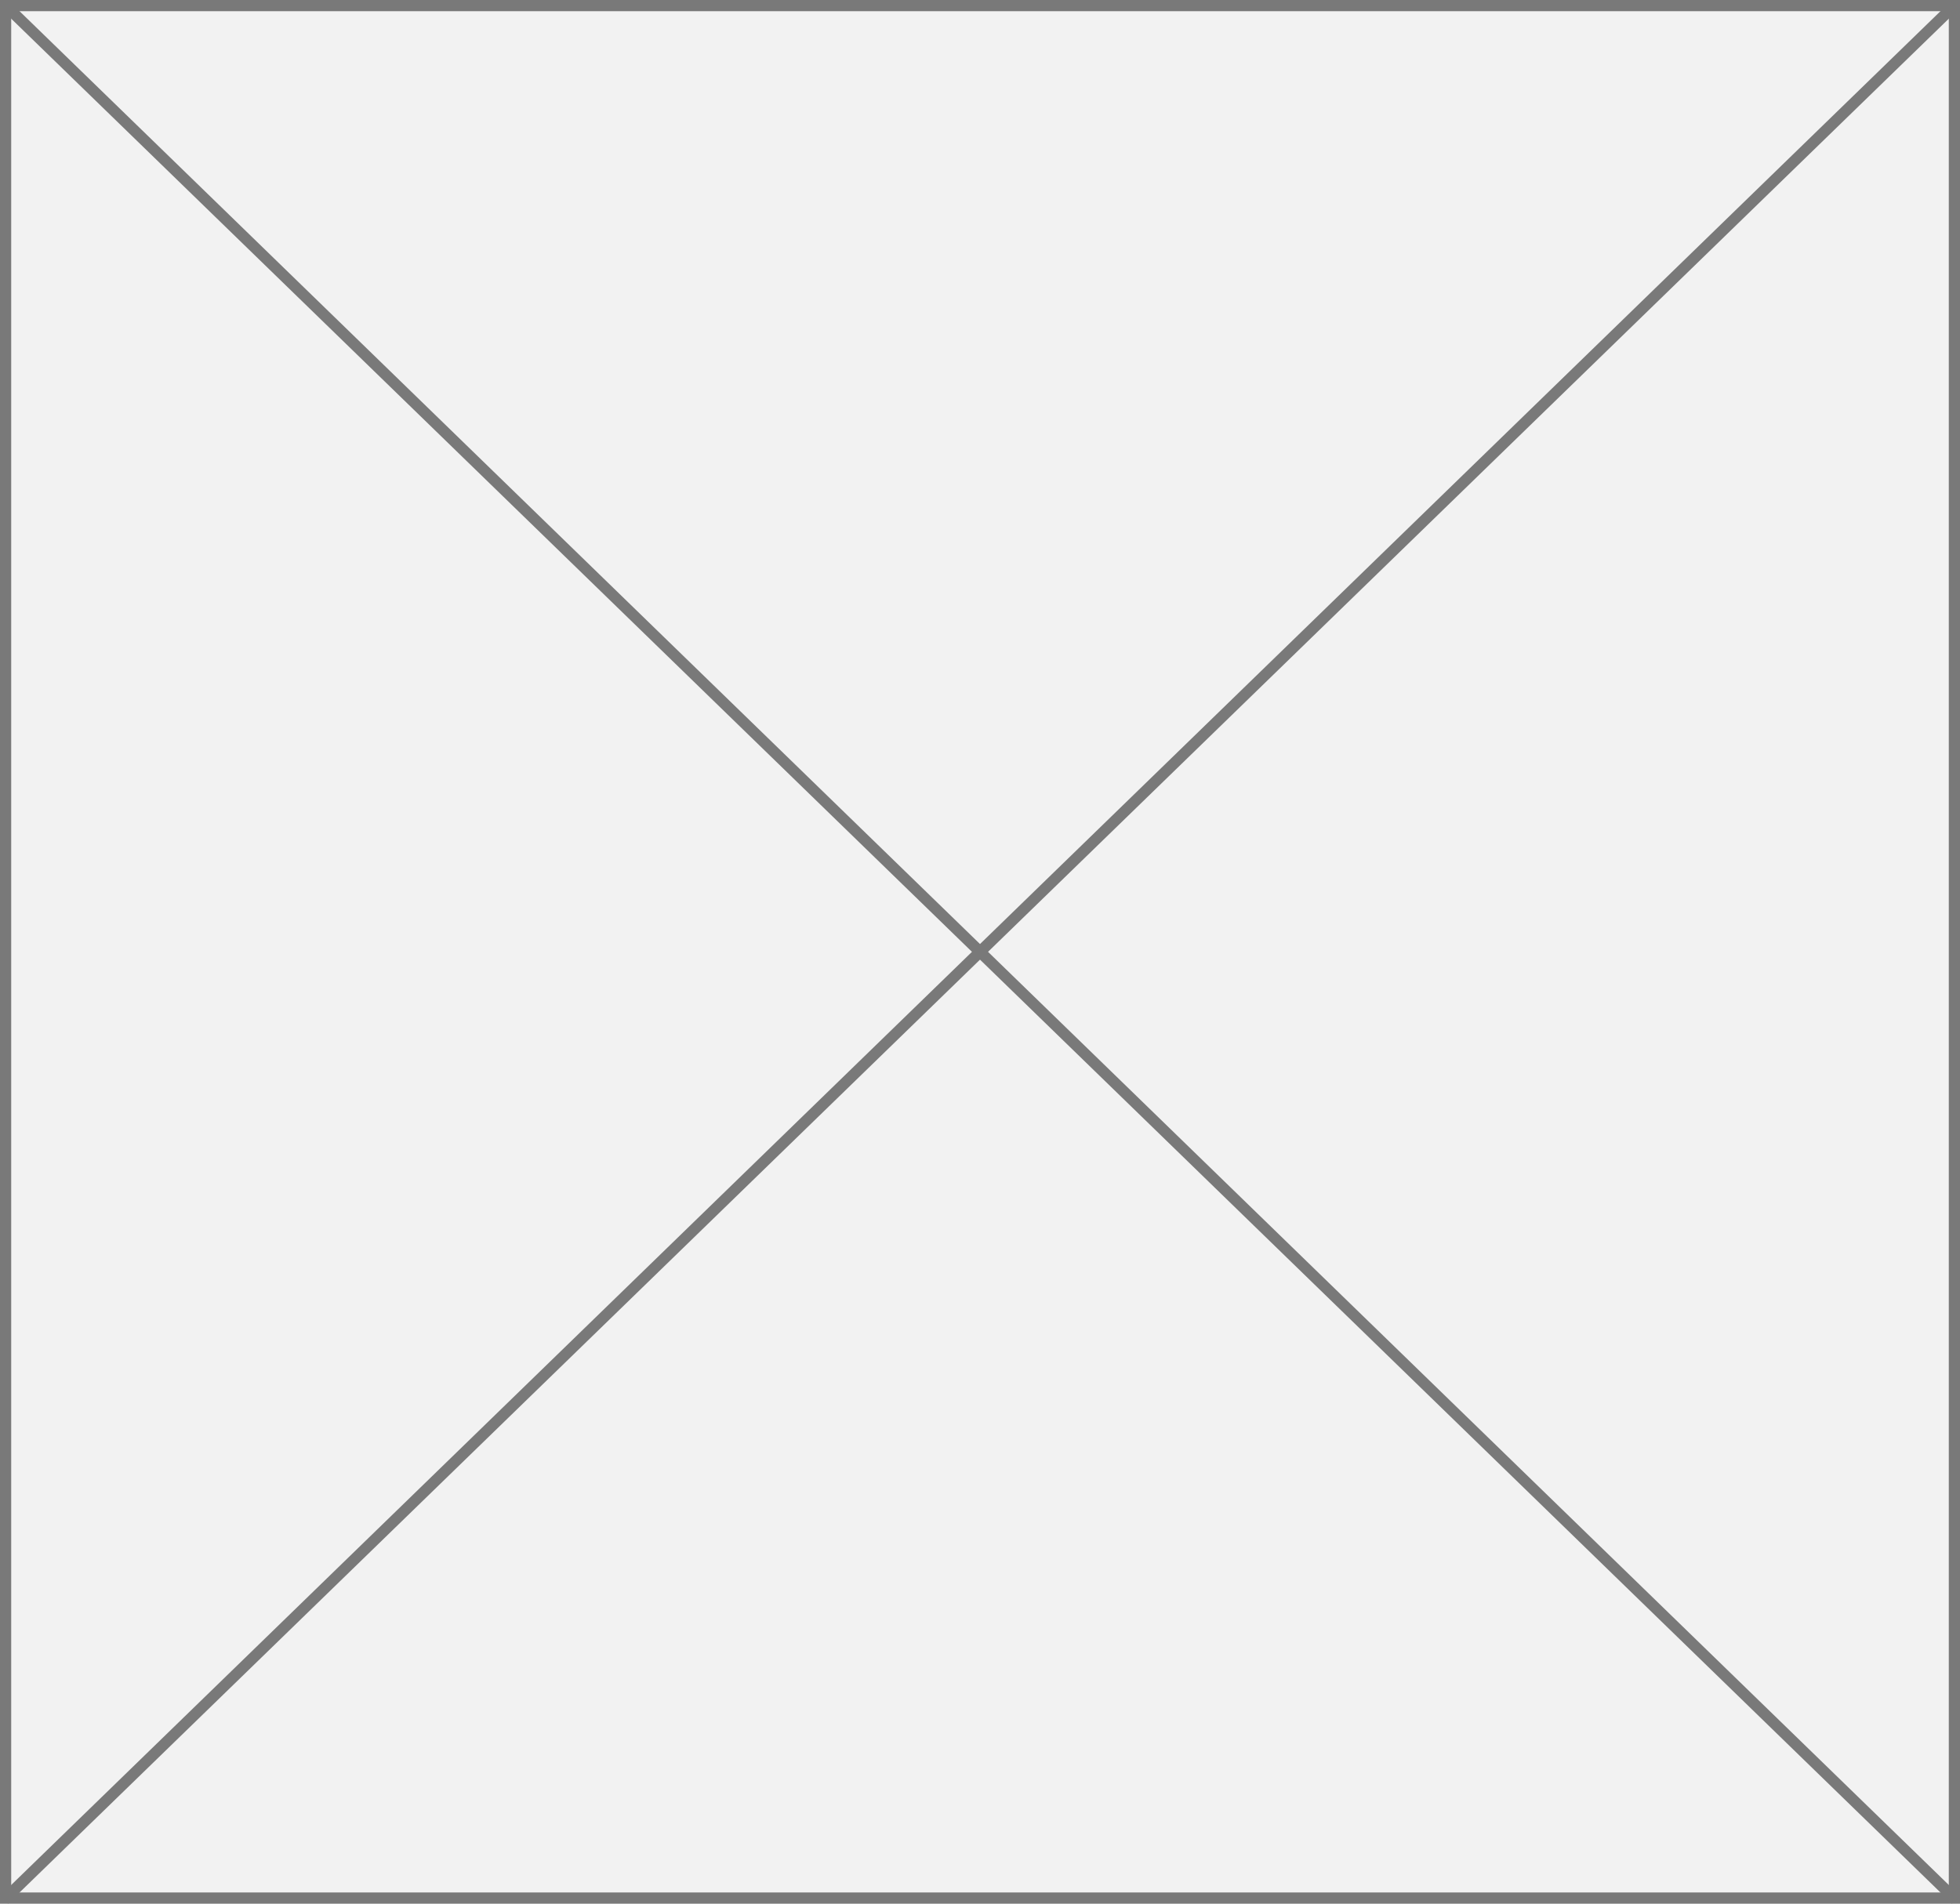
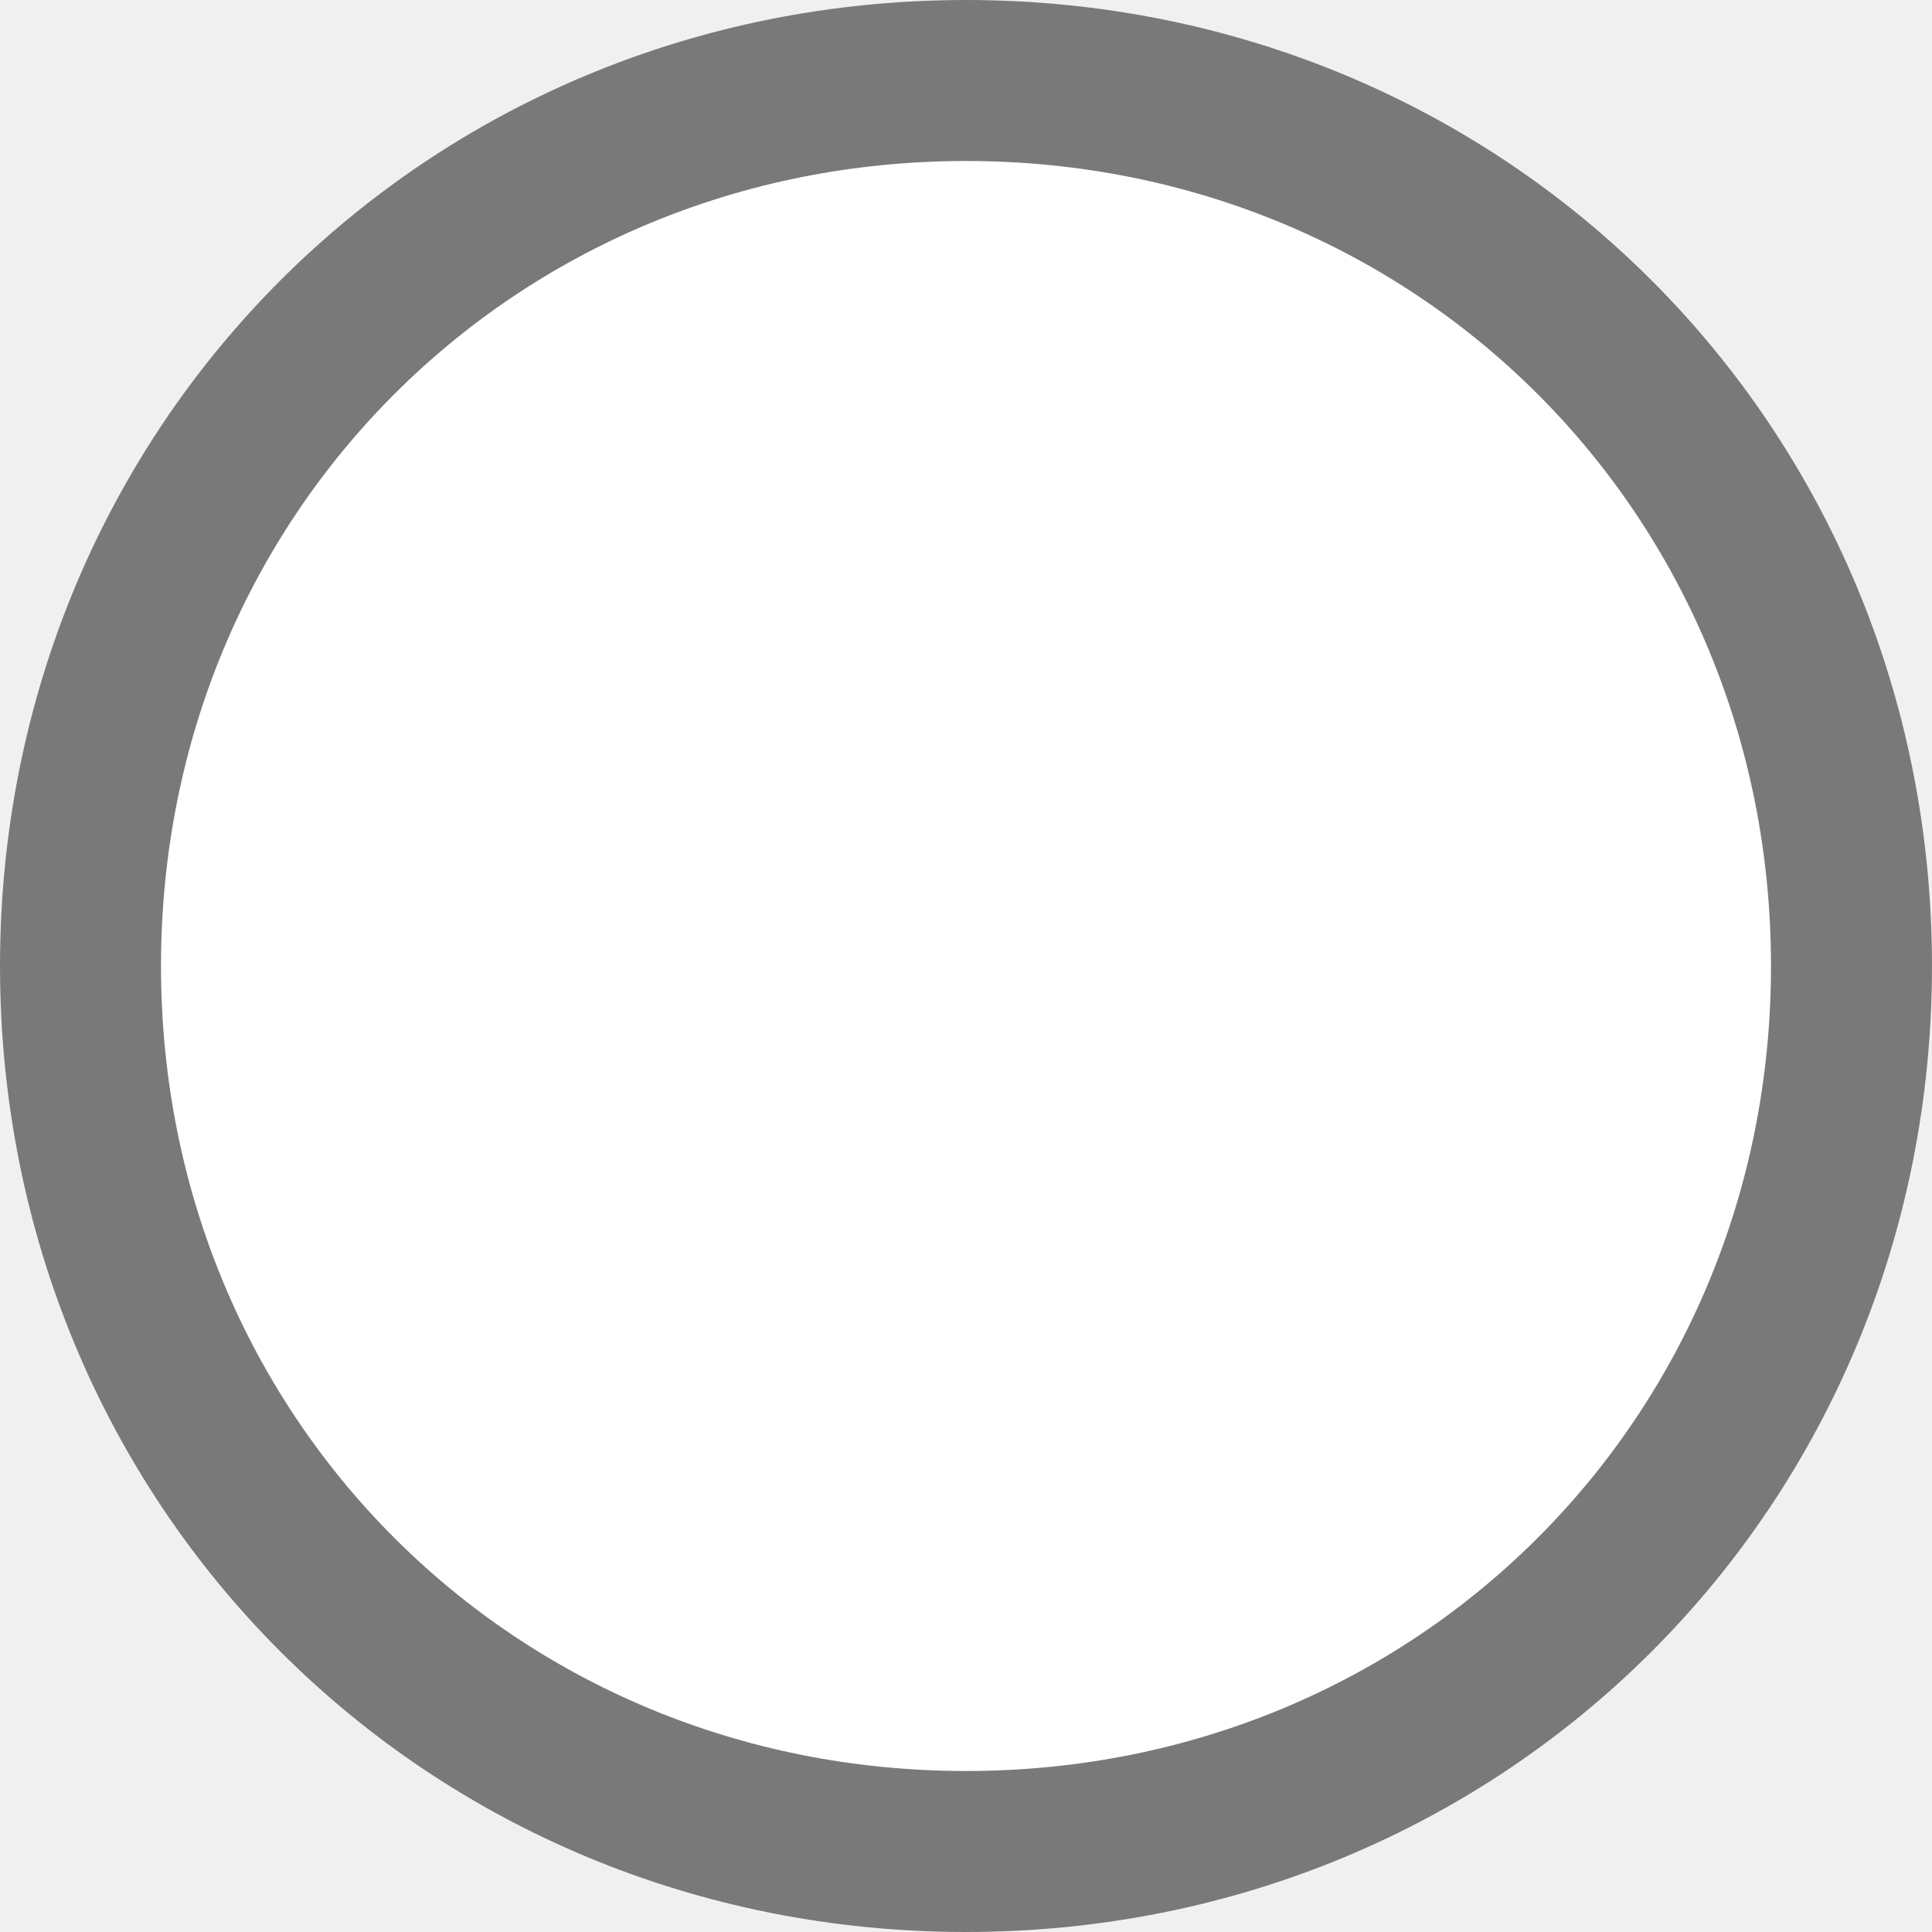
- <svg xmlns="http://www.w3.org/2000/svg" version="1.1" width="175px" height="170px">
-   <g transform="matrix(1 0 0 1 -751 -27 )">
-     <path d="M 751.5 27.5  L 925.5 27.5  L 925.5 196.5  L 751.5 196.5  L 751.5 27.5  Z " fill-rule="nonzero" fill="#f2f2f2" stroke="none" />
-     <path d="M 751.5 27.5  L 925.5 27.5  L 925.5 196.5  L 751.5 196.5  L 751.5 27.5  Z " stroke-width="1" stroke="#797979" fill="none" />
-     <path d="M 751.369 27.359  L 925.631 196.641  M 925.631 27.359  L 751.369 196.641  " stroke-width="1" stroke="#797979" fill="none" />
-   </g>
+ <svg xmlns="http://www.w3.org/2000/svg" version="1.1" width="12px" height="12px" viewBox="117 520.5  12 12">
+   <path d="M 123 520.5  C 126.36 520.5  129 523.14  129 526.5  C 129 529.86  126.36 532.5  123 532.5  C 119.64 532.5  117 529.86  117 526.5  C 117 523.14  119.64 520.5  123 520.5  Z " fill-rule="nonzero" fill="#ffffff" stroke="none" />
+   <path d="M 123 521  C 126.08 521  128.5 523.42  128.5 526.5  C 128.5 529.58  126.08 532  123 532  C 119.92 532  117.5 529.58  117.5 526.5  C 117.5 523.42  119.92 521  123 521  Z " stroke-width="1" stroke="#797979" fill="none" />
</svg>
